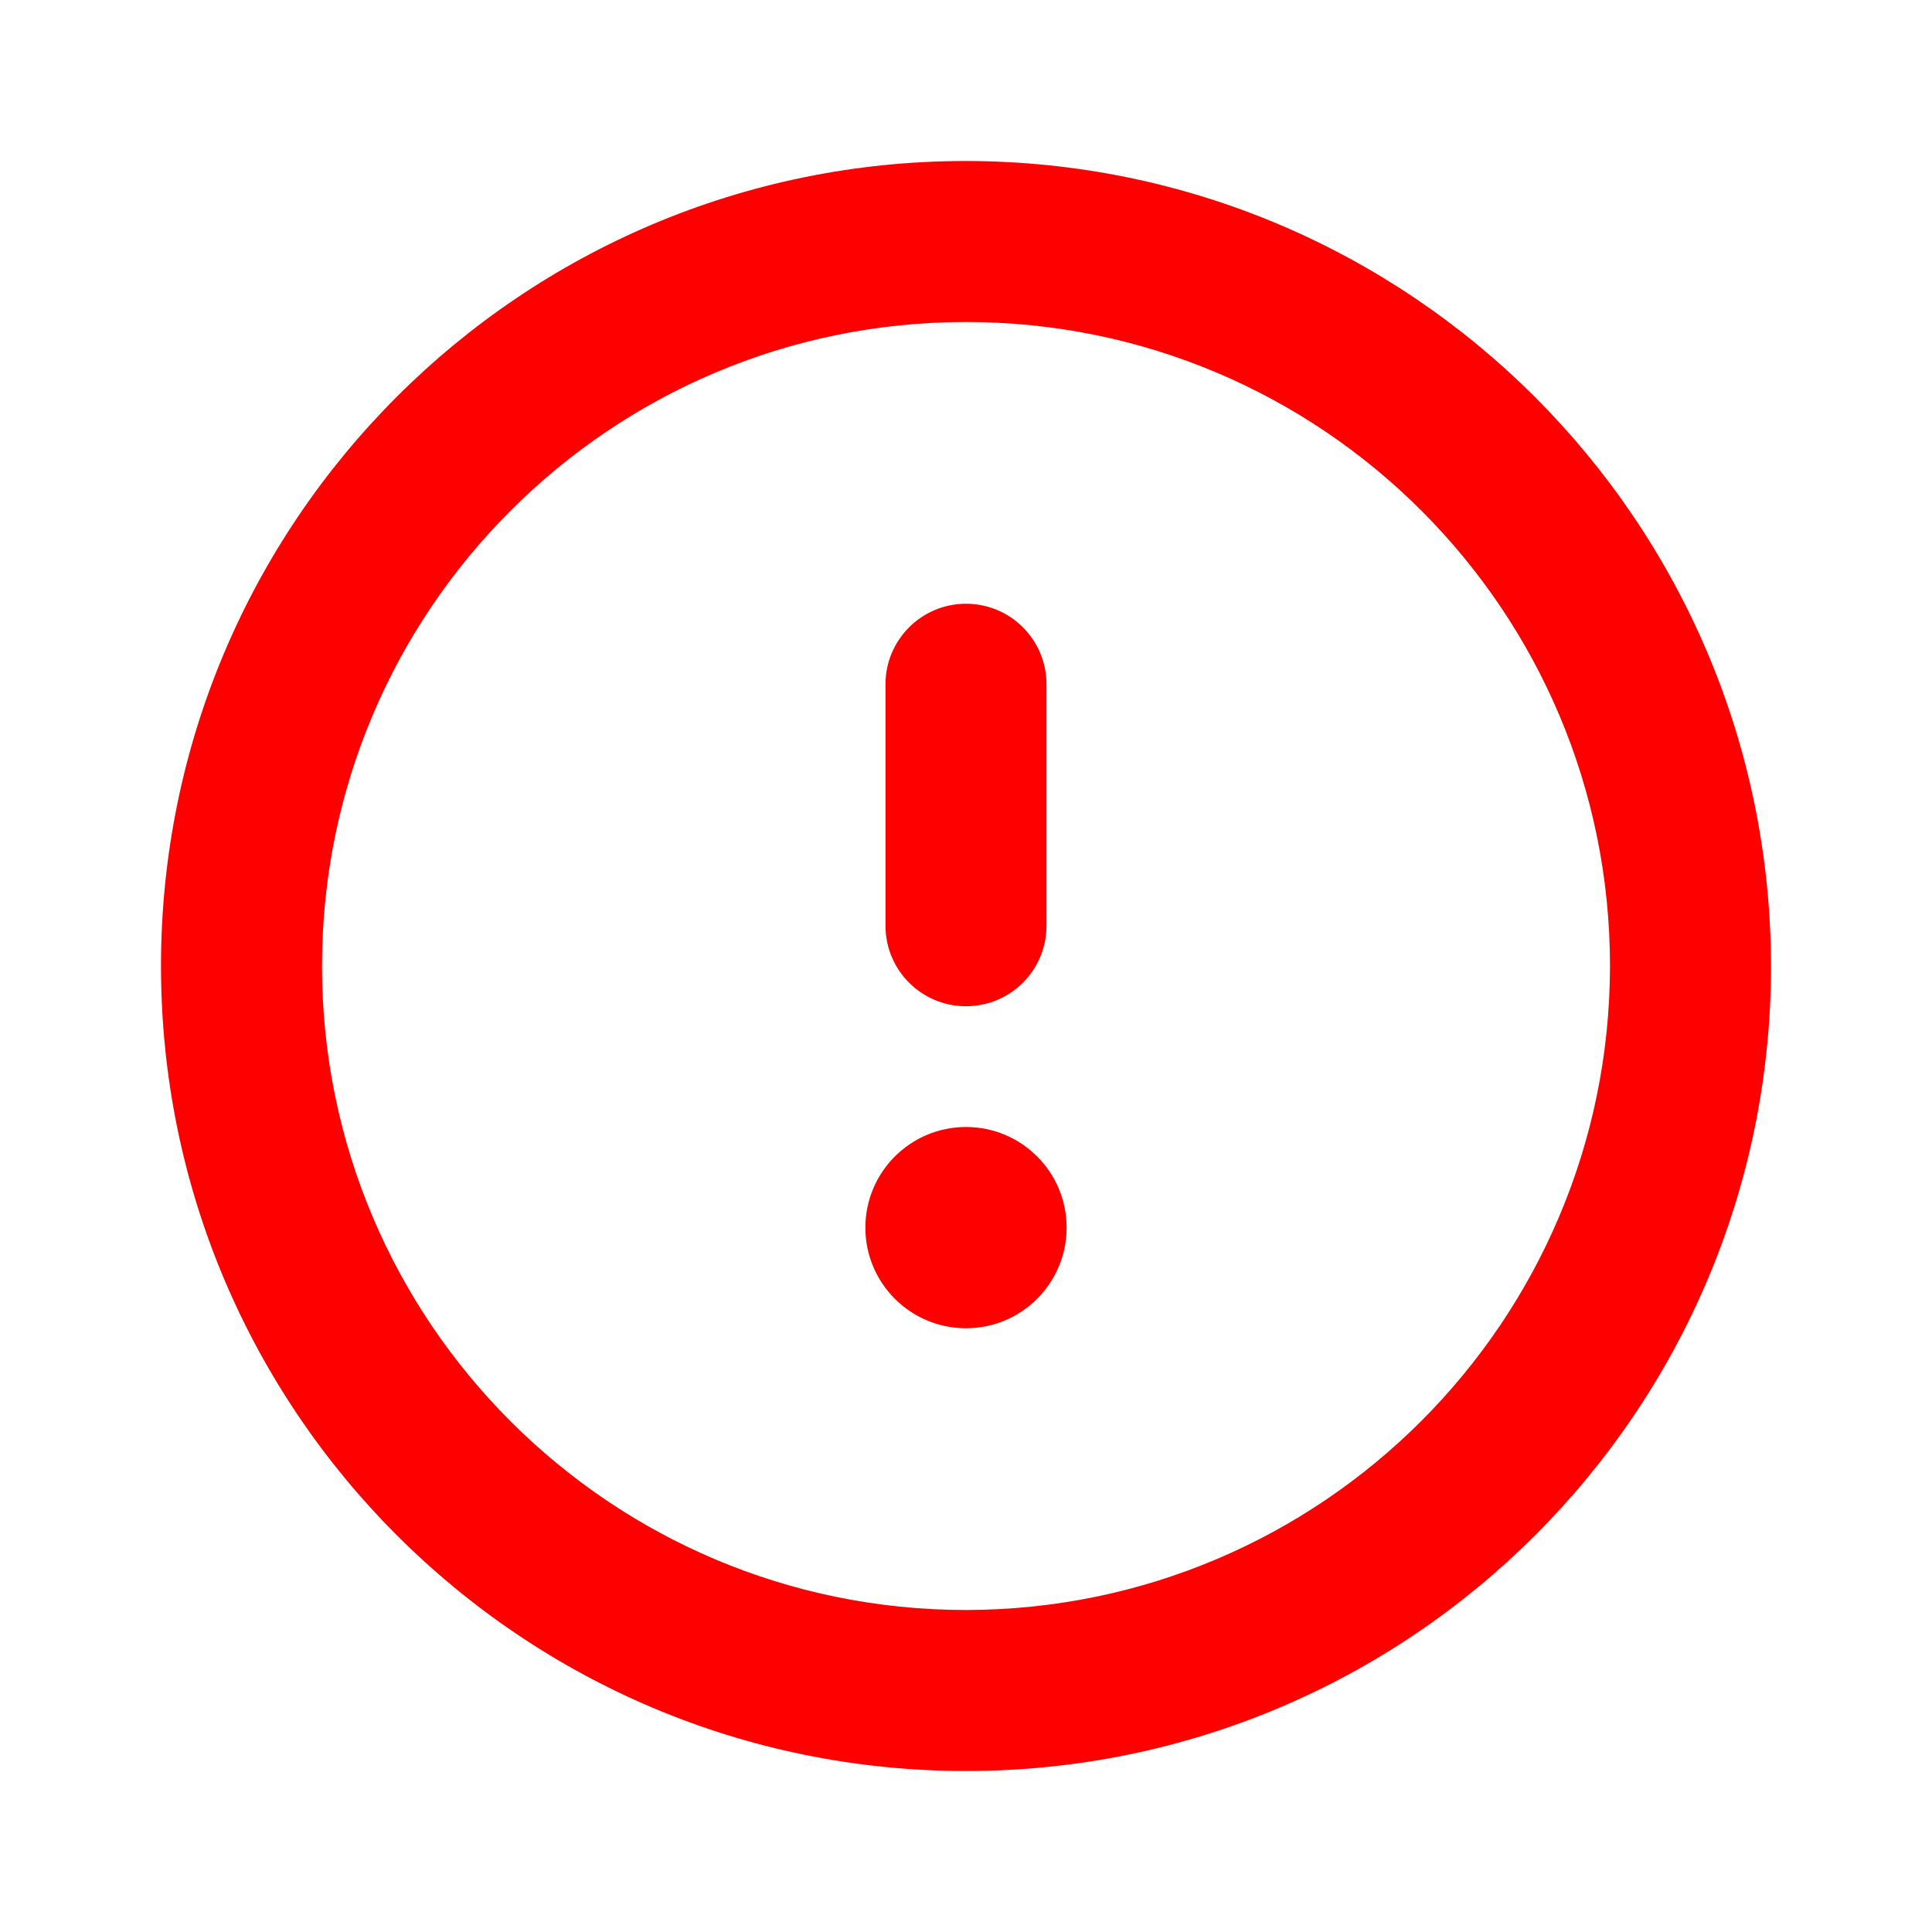
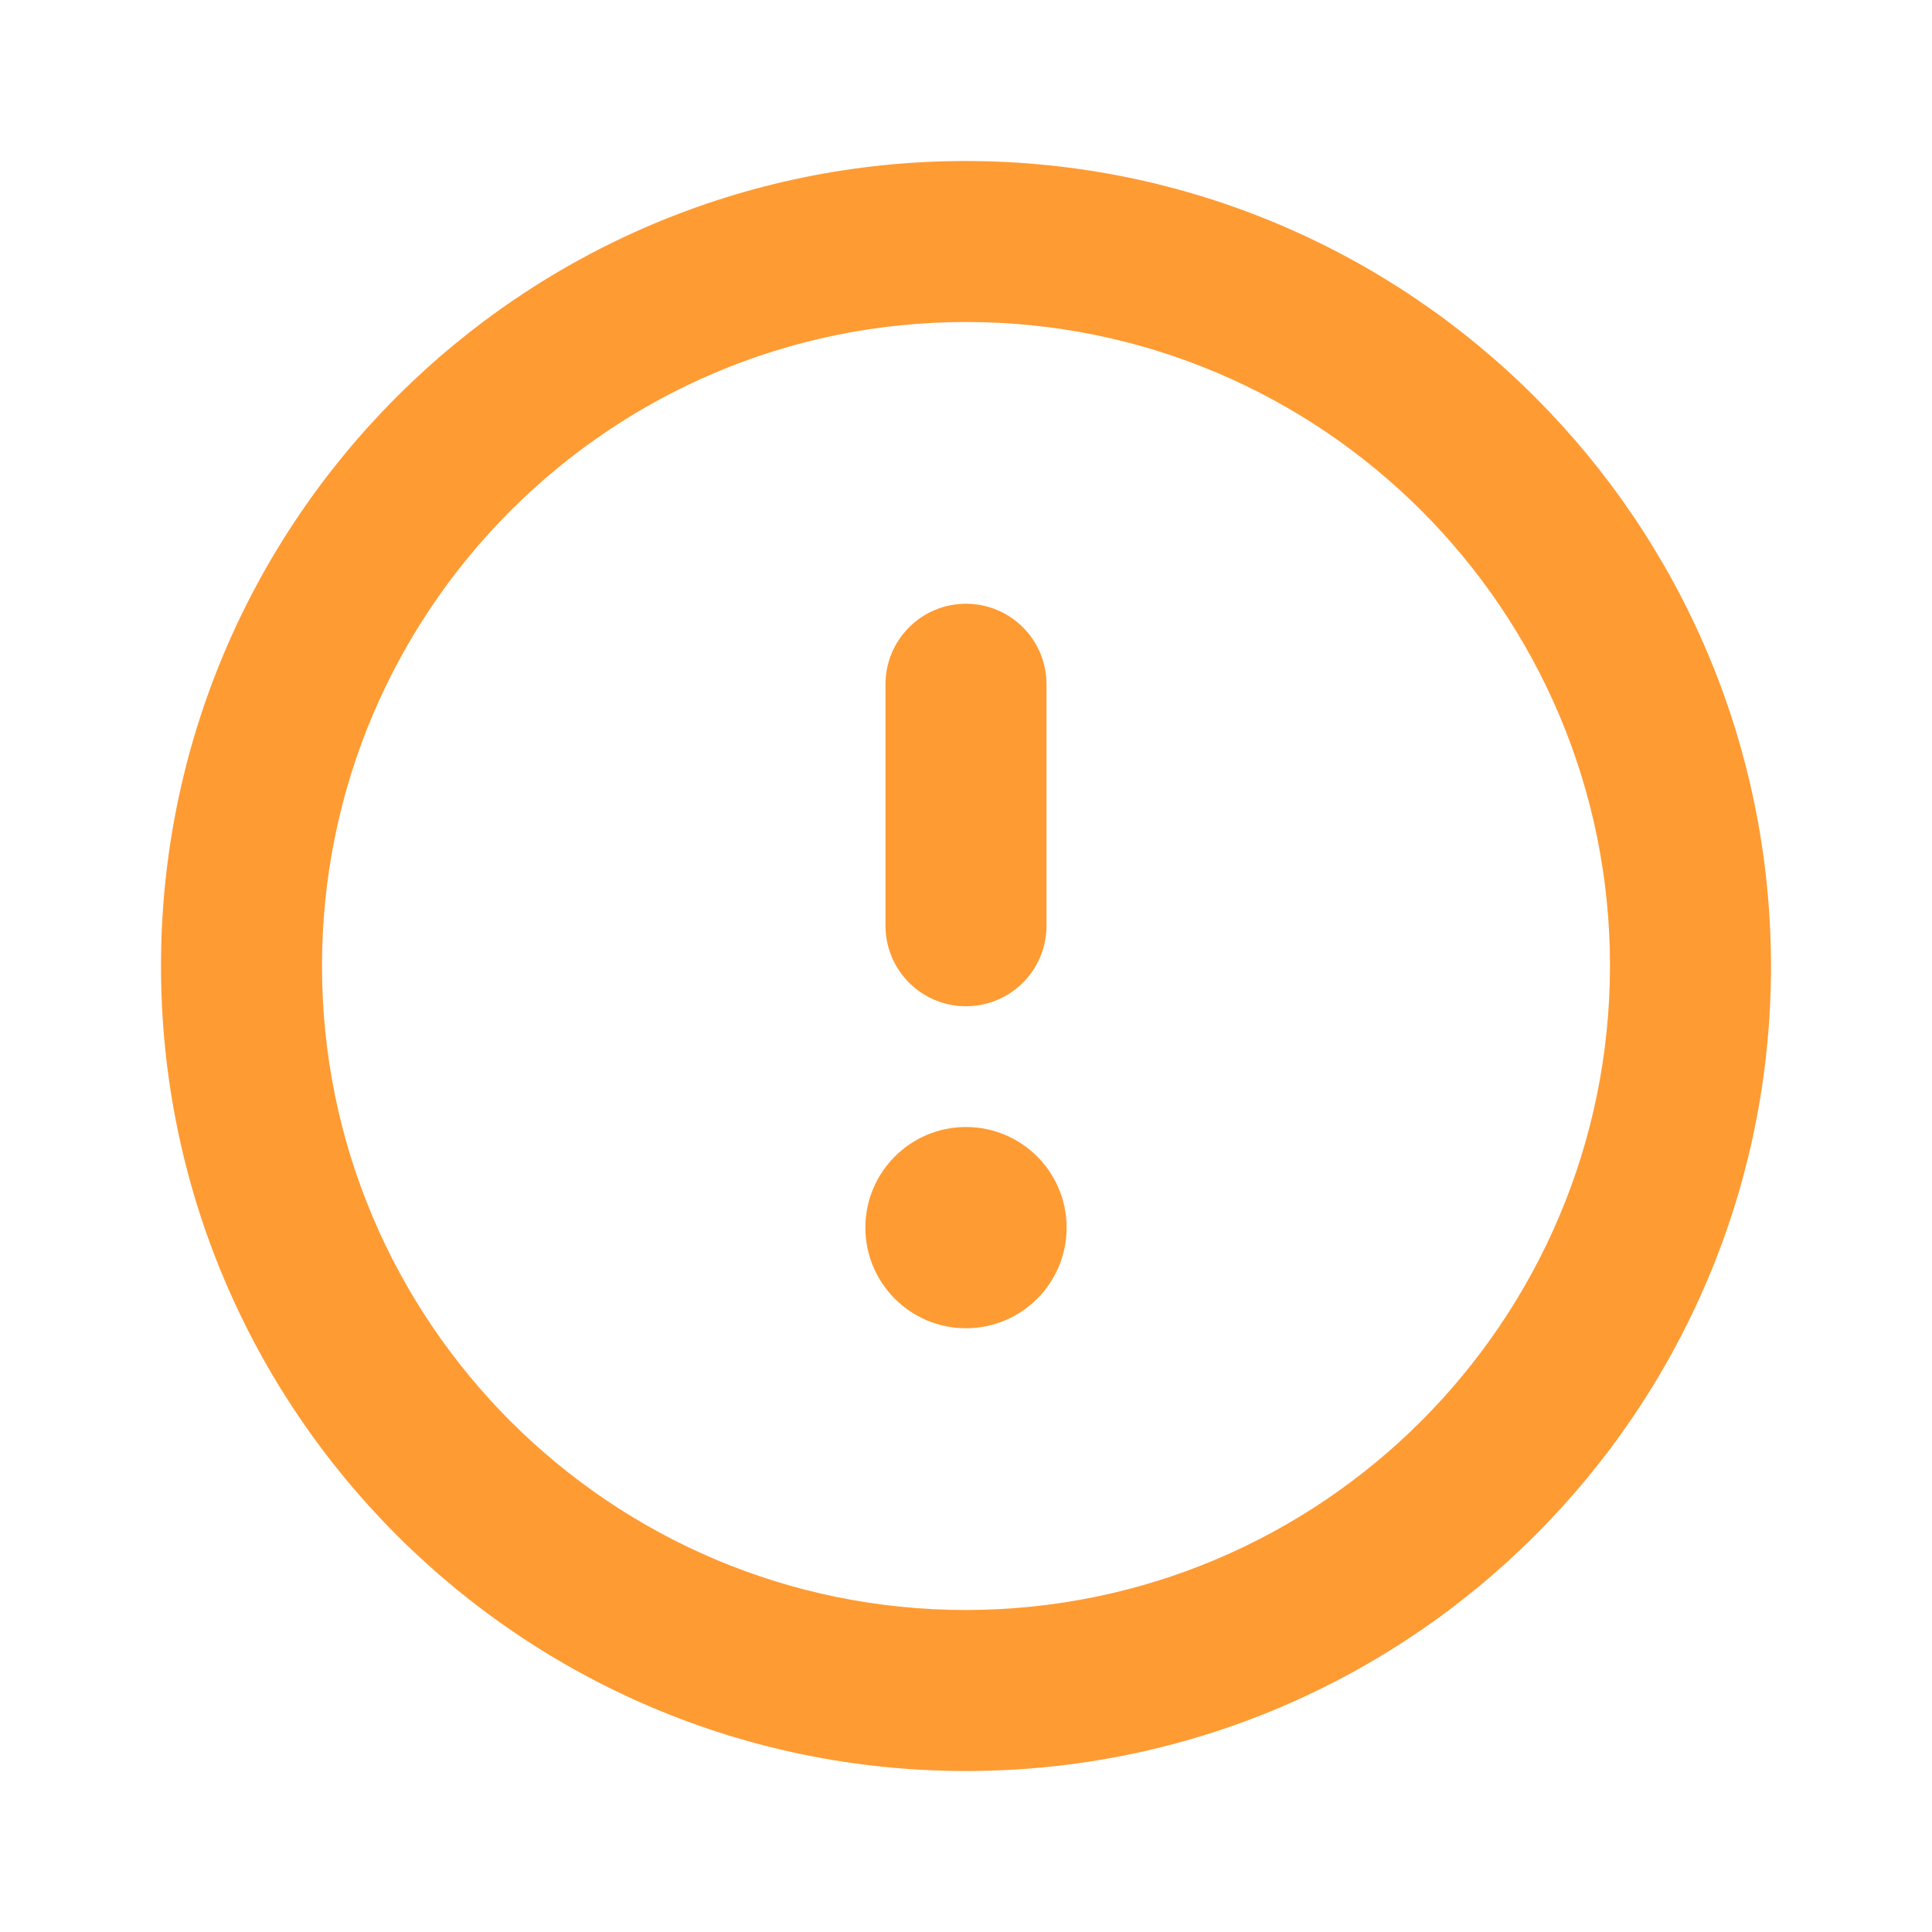
<svg xmlns="http://www.w3.org/2000/svg" width="1em" height="1em" viewBox="0 0 24 24" style="-ms-transform:rotate(360deg);-webkit-transform:rotate(360deg);transform:rotate(360deg)">
-   <path d="M12 14a1.25 1.25 0 1 0 1.25 1.25A1.25 1.25 0 0 0 12 14zm0-1.5a1 1 0 0 0 1-1v-3a1 1 0 0 0-2 0v3a1 1 0 0 0 1 1zM12 2a10 10 0 1 0 10 10A10.011 10.011 0 0 0 12 2zm0 18a8 8 0 1 1 8-8 8.01 8.01 0 0 1-8 8z" fill="red" />
+   <path d="M12 14a1.25 1.25 0 1 0 1.25 1.25A1.25 1.25 0 0 0 12 14zm0-1.5a1 1 0 0 0 1-1v-3a1 1 0 0 0-2 0v3a1 1 0 0 0 1 1zM12 2a10 10 0 1 0 10 10A10.011 10.011 0 0 0 12 2zm0 18a8 8 0 1 1 8-8 8.01 8.01 0 0 1-8 8z" fill="#FF9B33" />
</svg>
